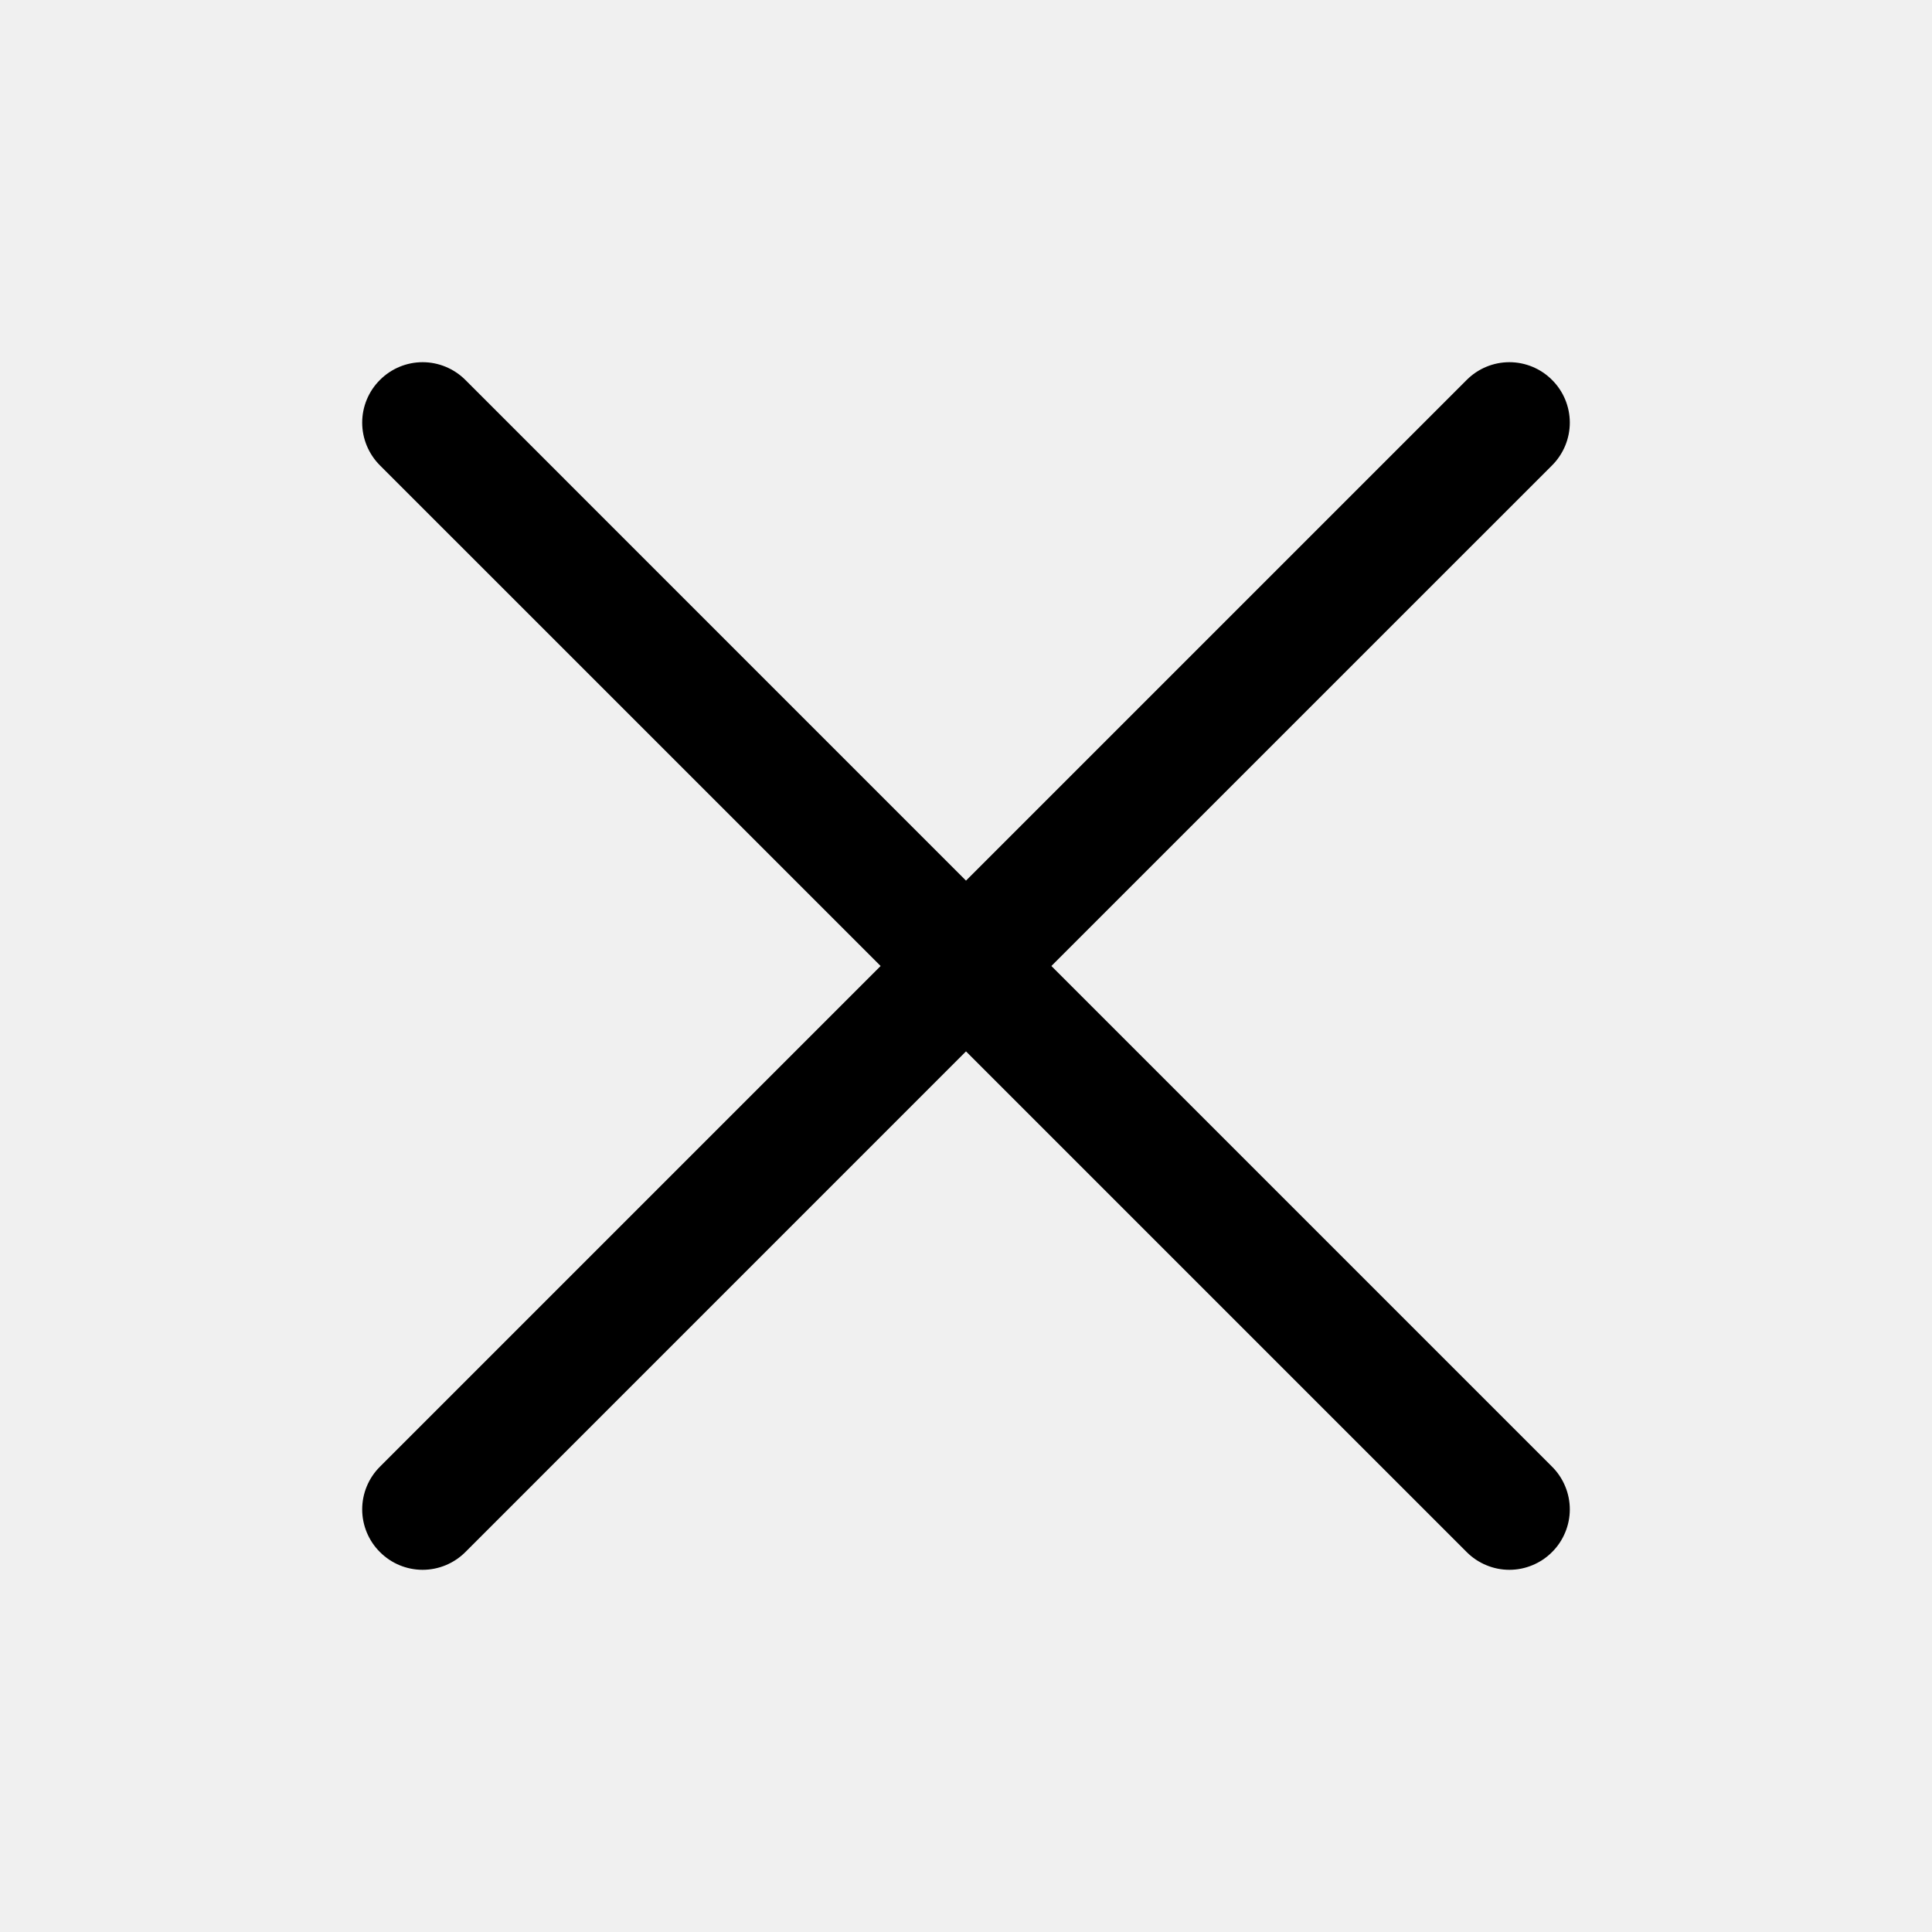
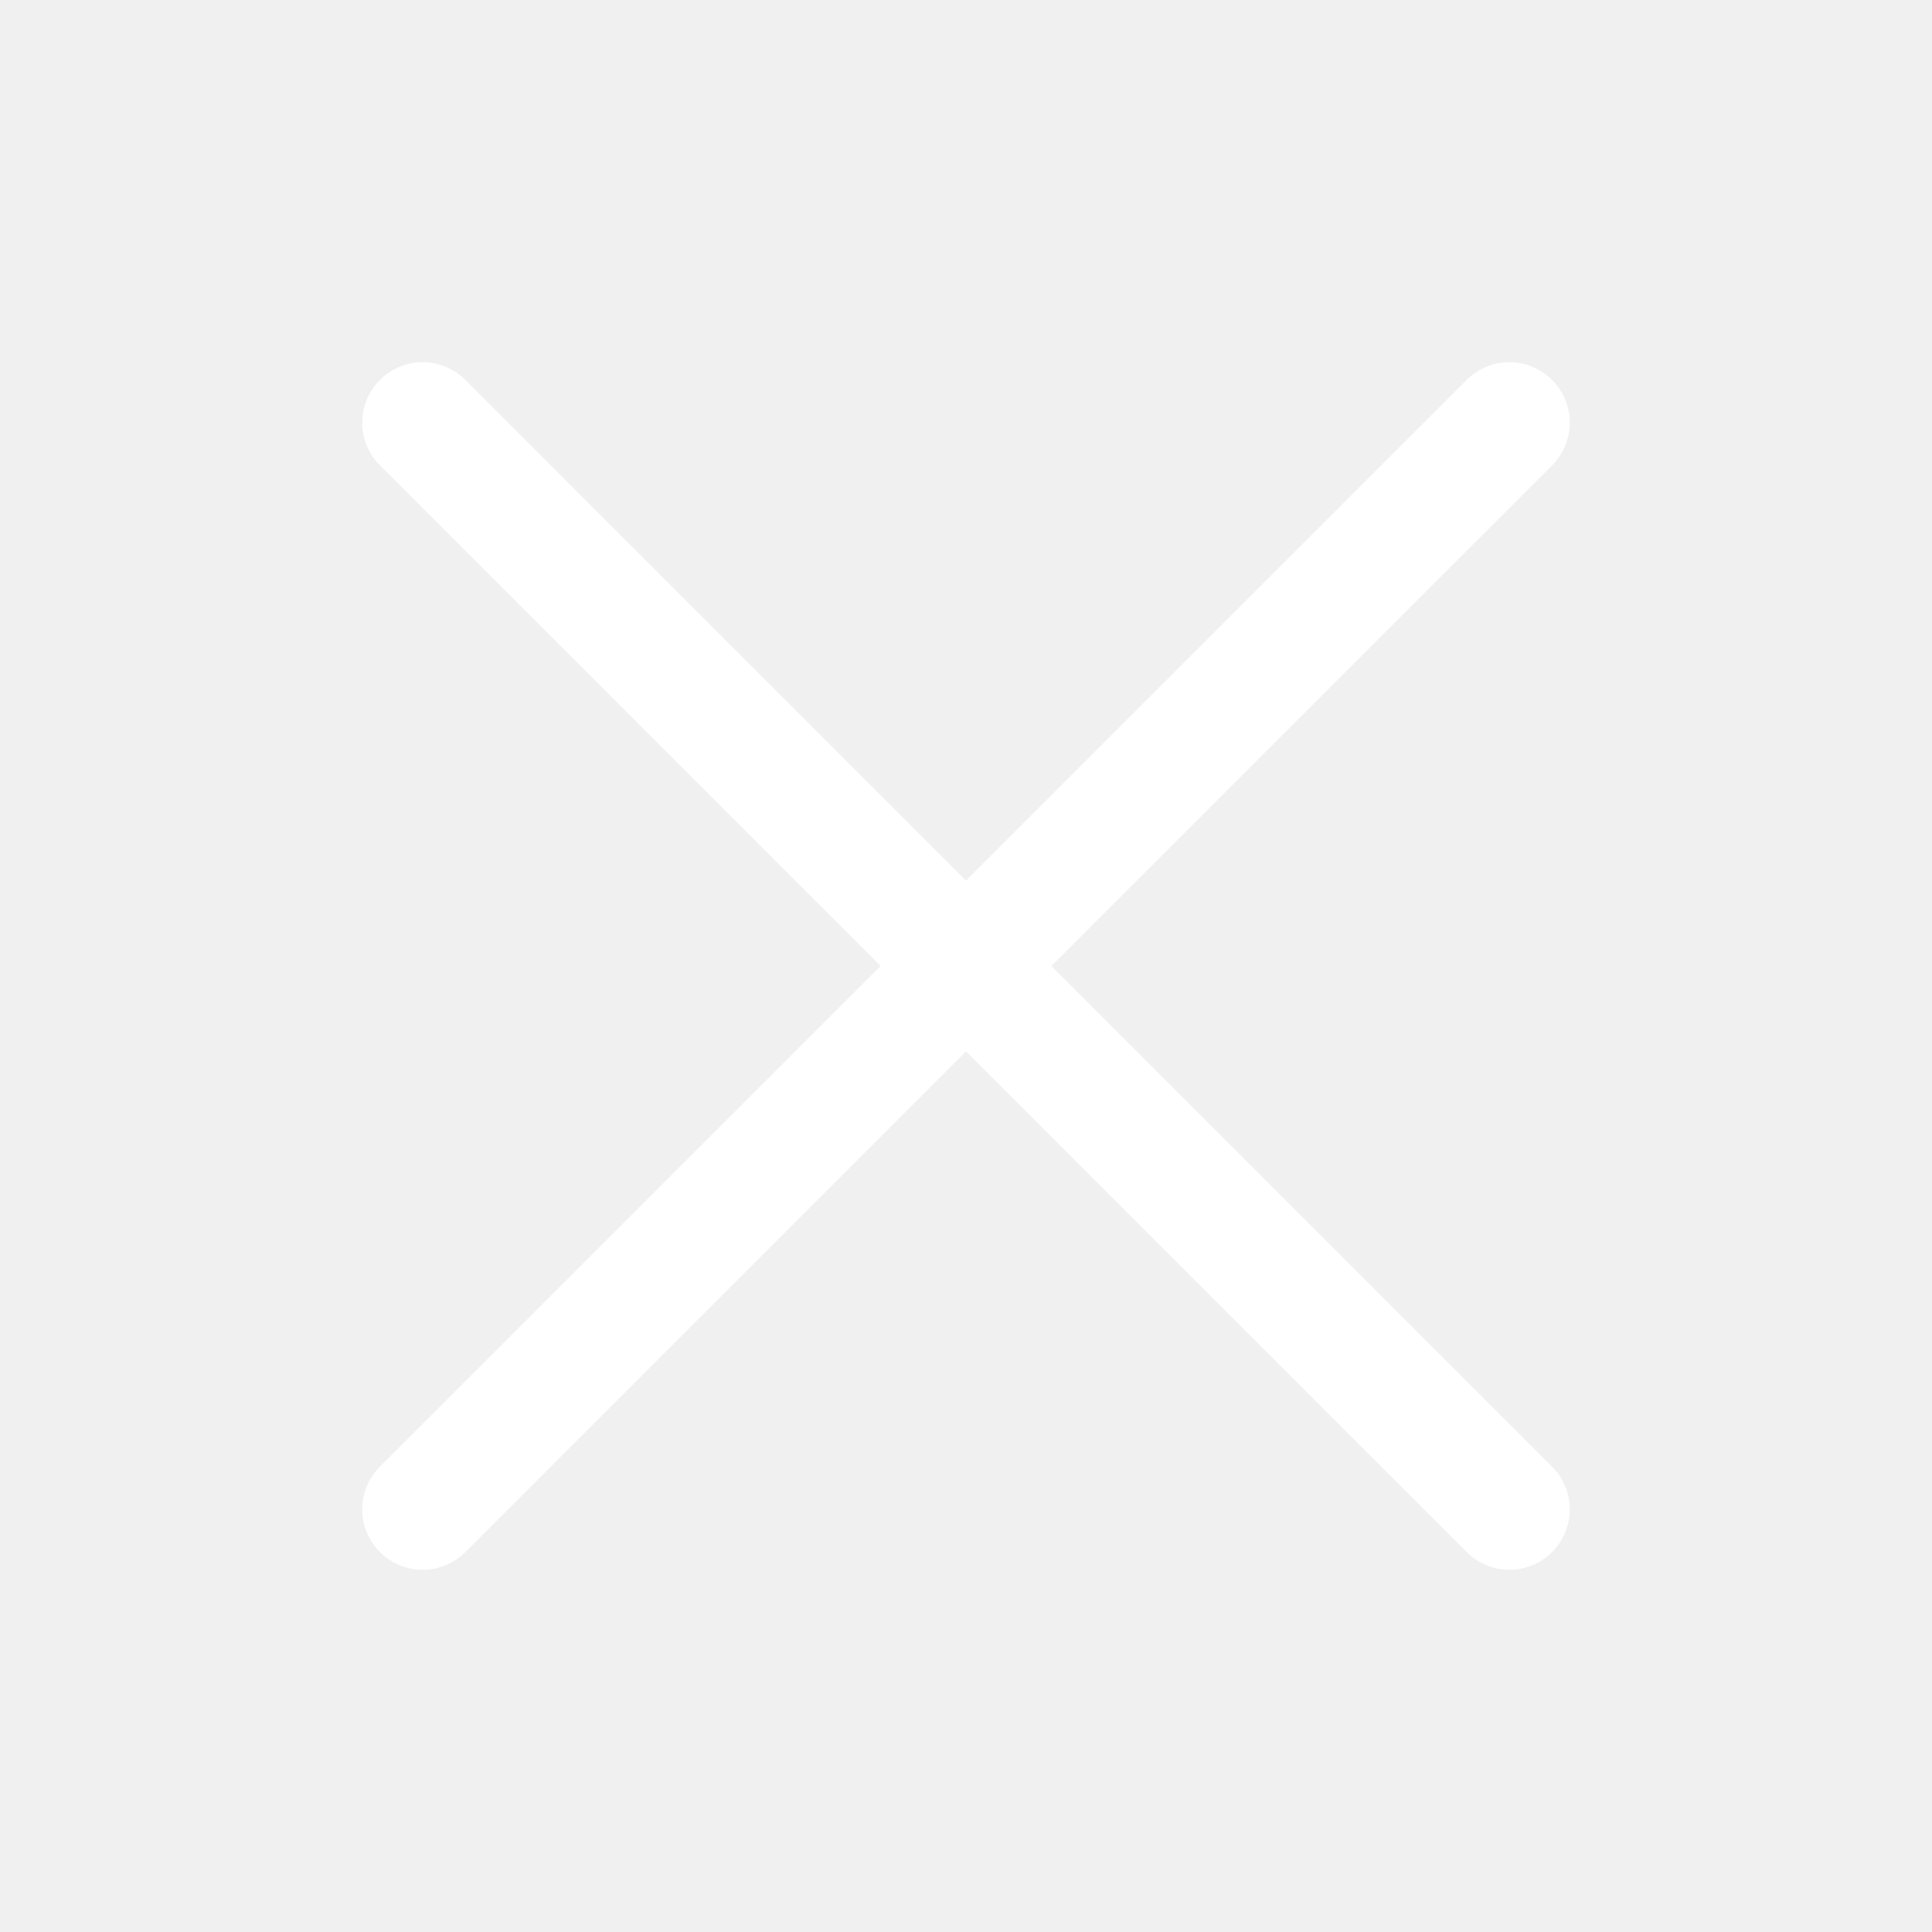
- <svg xmlns="http://www.w3.org/2000/svg" width="32" height="32" viewBox="0 0 32 32" fill="none">
-   <path d="M25.707 24.293C25.8 24.385 25.874 24.496 25.924 24.617C25.975 24.738 26.001 24.869 26.001 25C26.001 25.131 25.975 25.262 25.924 25.383C25.874 25.504 25.8 25.615 25.707 25.707C25.615 25.8 25.504 25.874 25.383 25.924C25.262 25.975 25.131 26.001 25 26.001C24.869 26.001 24.738 25.975 24.617 25.924C24.496 25.874 24.385 25.8 24.293 25.707L16 17.414L7.708 25.707C7.52 25.895 7.265 26.001 7 26.001C6.735 26.001 6.48 25.895 6.293 25.707C6.105 25.52 5.999 25.265 5.999 25C5.999 24.735 6.105 24.48 6.293 24.293L14.586 16L6.293 7.708C6.105 7.52 5.999 7.265 5.999 7C5.999 6.735 6.105 6.48 6.293 6.293C6.48 6.105 6.735 5.999 7 5.999C7.265 5.999 7.52 6.105 7.708 6.293L16 14.586L24.293 6.293C24.48 6.105 24.735 5.999 25 5.999C25.265 5.999 25.52 6.105 25.707 6.293C25.895 6.48 26.001 6.735 26.001 7C26.001 7.265 25.895 7.52 25.707 7.708L17.414 16L25.707 24.293Z" fill="black" />
+ <svg xmlns="http://www.w3.org/2000/svg" width="32" height="32" viewBox="0 0 32 32" fill="#ffffff">
+   <path d="M25.707 24.293C25.8 24.385 25.874 24.496 25.924 24.617C25.975 24.738 26.001 24.869 26.001 25C26.001 25.131 25.975 25.262 25.924 25.383C25.874 25.504 25.8 25.615 25.707 25.707C25.615 25.8 25.504 25.874 25.383 25.924C25.262 25.975 25.131 26.001 25 26.001C24.869 26.001 24.738 25.975 24.617 25.924C24.496 25.874 24.385 25.8 24.293 25.707L16 17.414L7.708 25.707C7.52 25.895 7.265 26.001 7 26.001C6.735 26.001 6.48 25.895 6.293 25.707C6.105 25.52 5.999 25.265 5.999 25C5.999 24.735 6.105 24.48 6.293 24.293L14.586 16L6.293 7.708C6.105 7.52 5.999 7.265 5.999 7C5.999 6.735 6.105 6.48 6.293 6.293C6.48 6.105 6.735 5.999 7 5.999C7.265 5.999 7.52 6.105 7.708 6.293L16 14.586L24.293 6.293C24.48 6.105 24.735 5.999 25 5.999C25.265 5.999 25.52 6.105 25.707 6.293C25.895 6.48 26.001 6.735 26.001 7C26.001 7.265 25.895 7.52 25.707 7.708L17.414 16L25.707 24.293Z" fill="#FFF" />
</svg>
